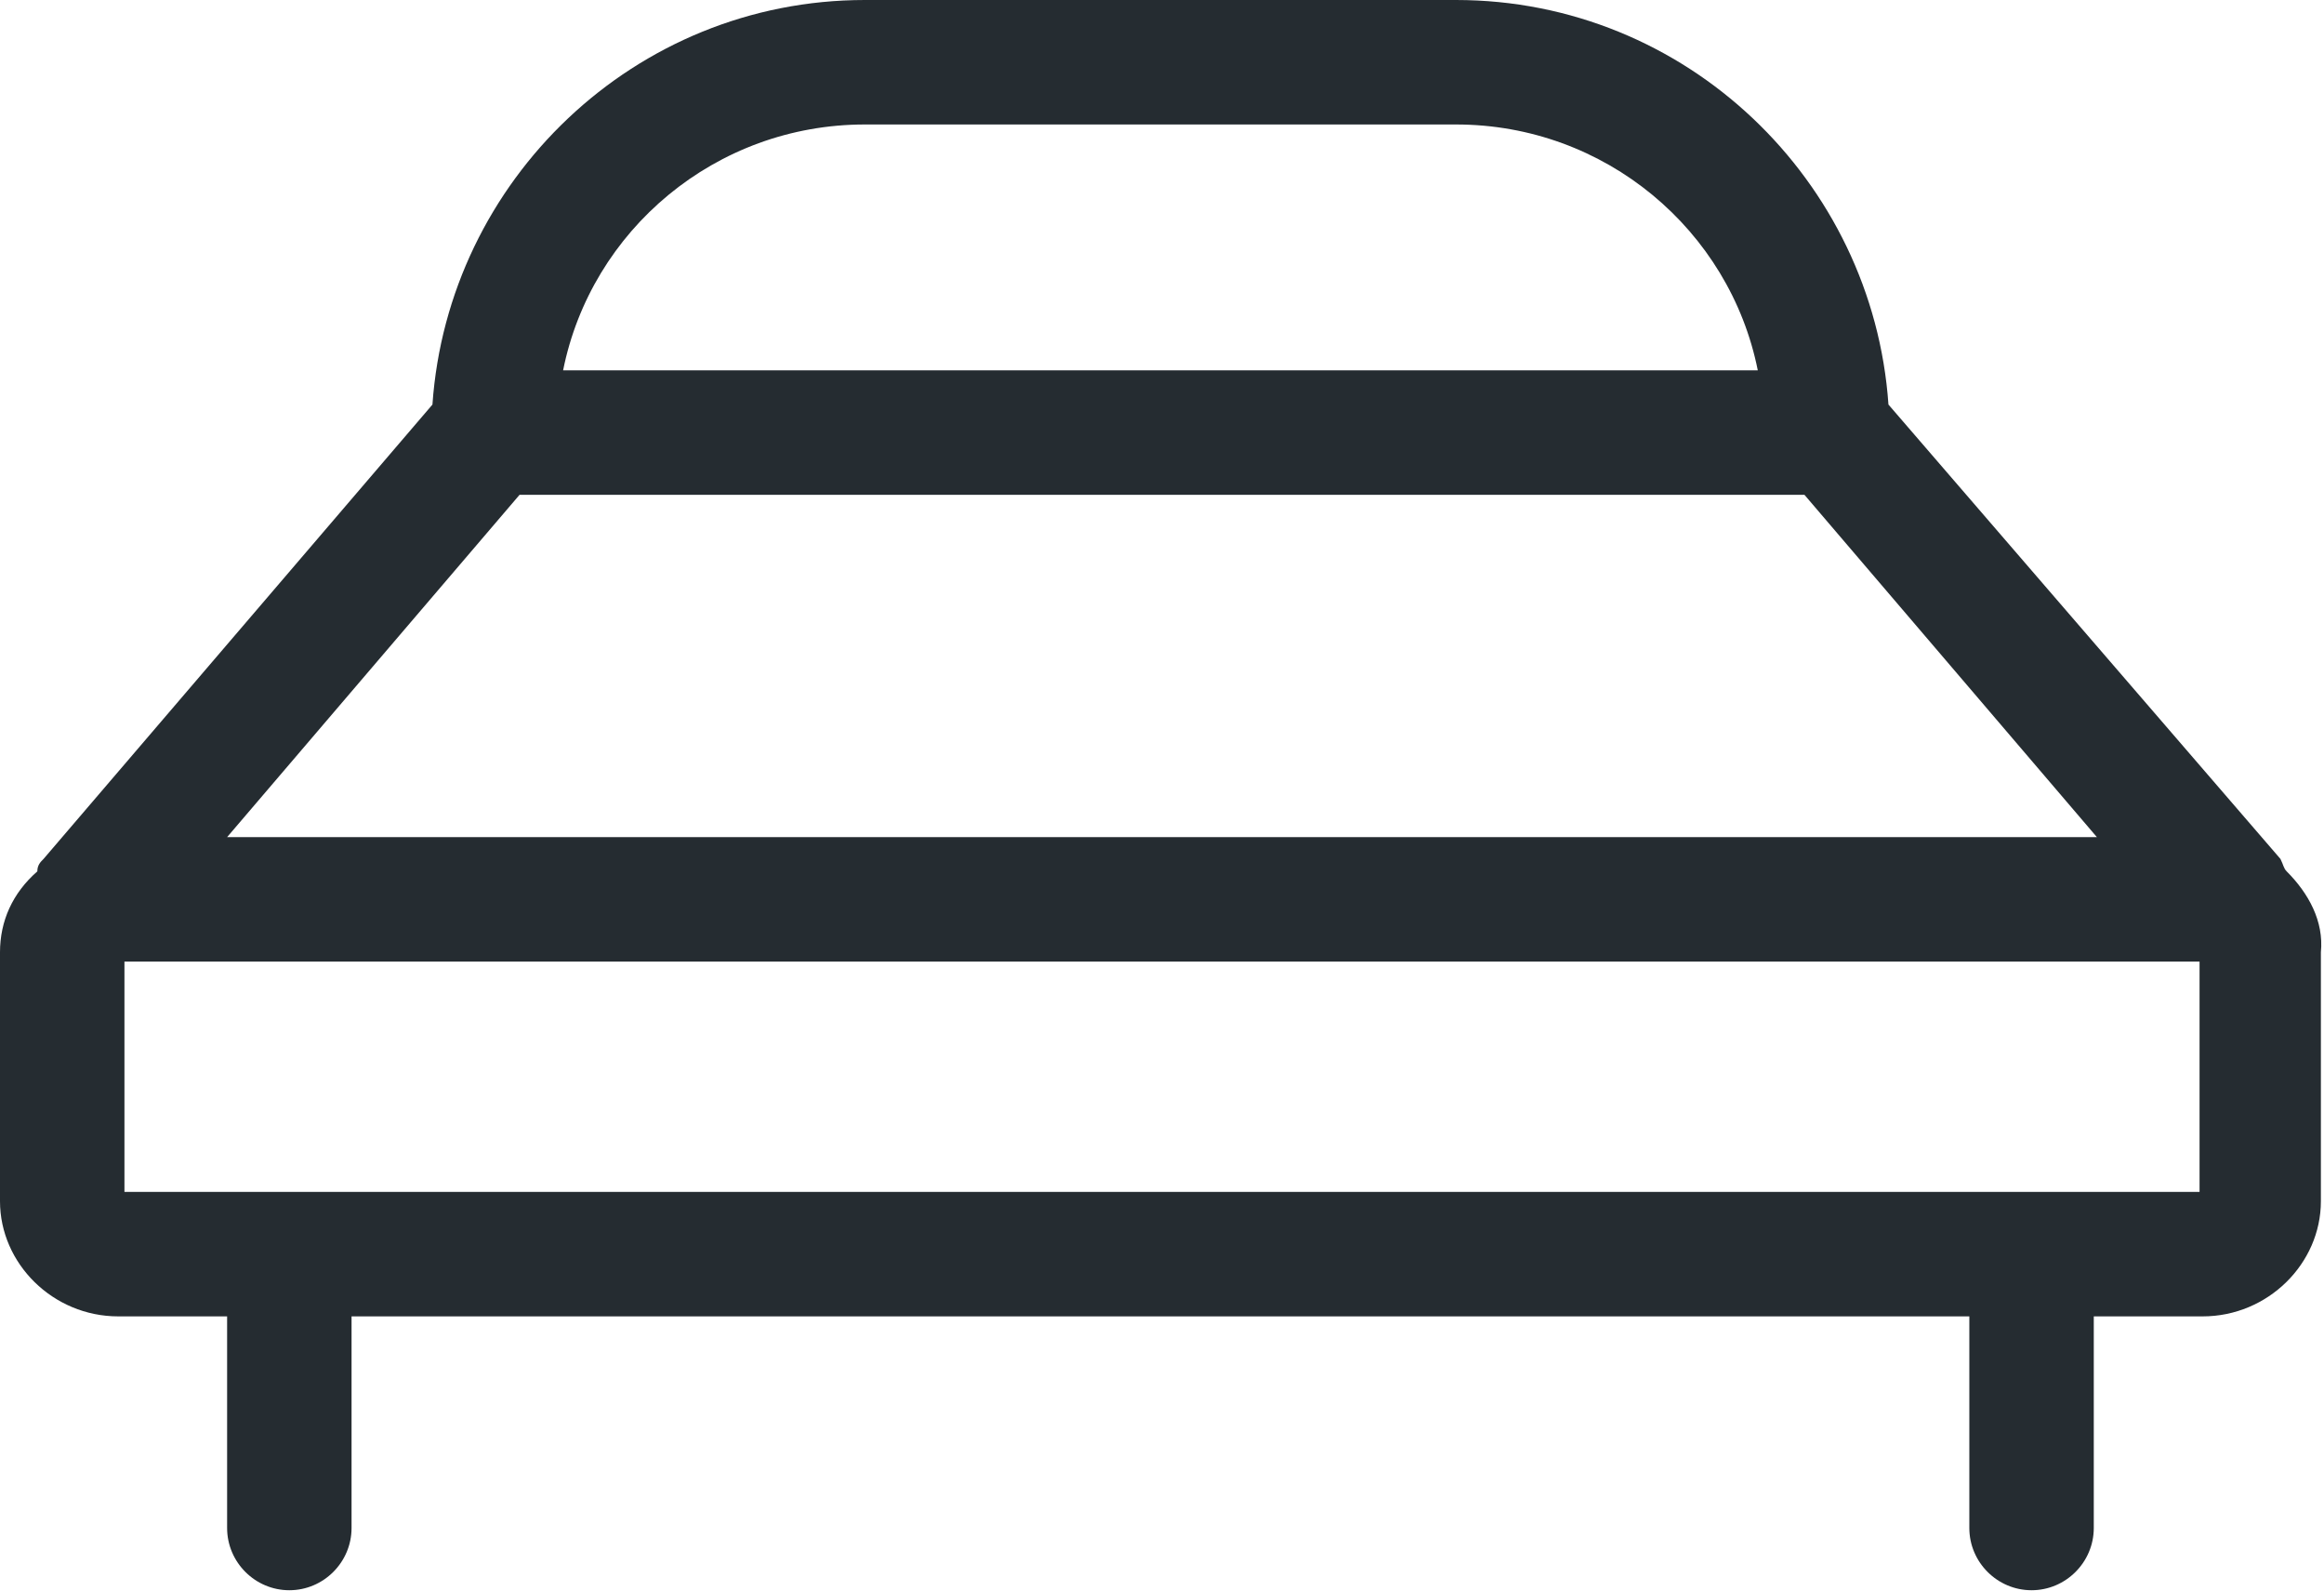
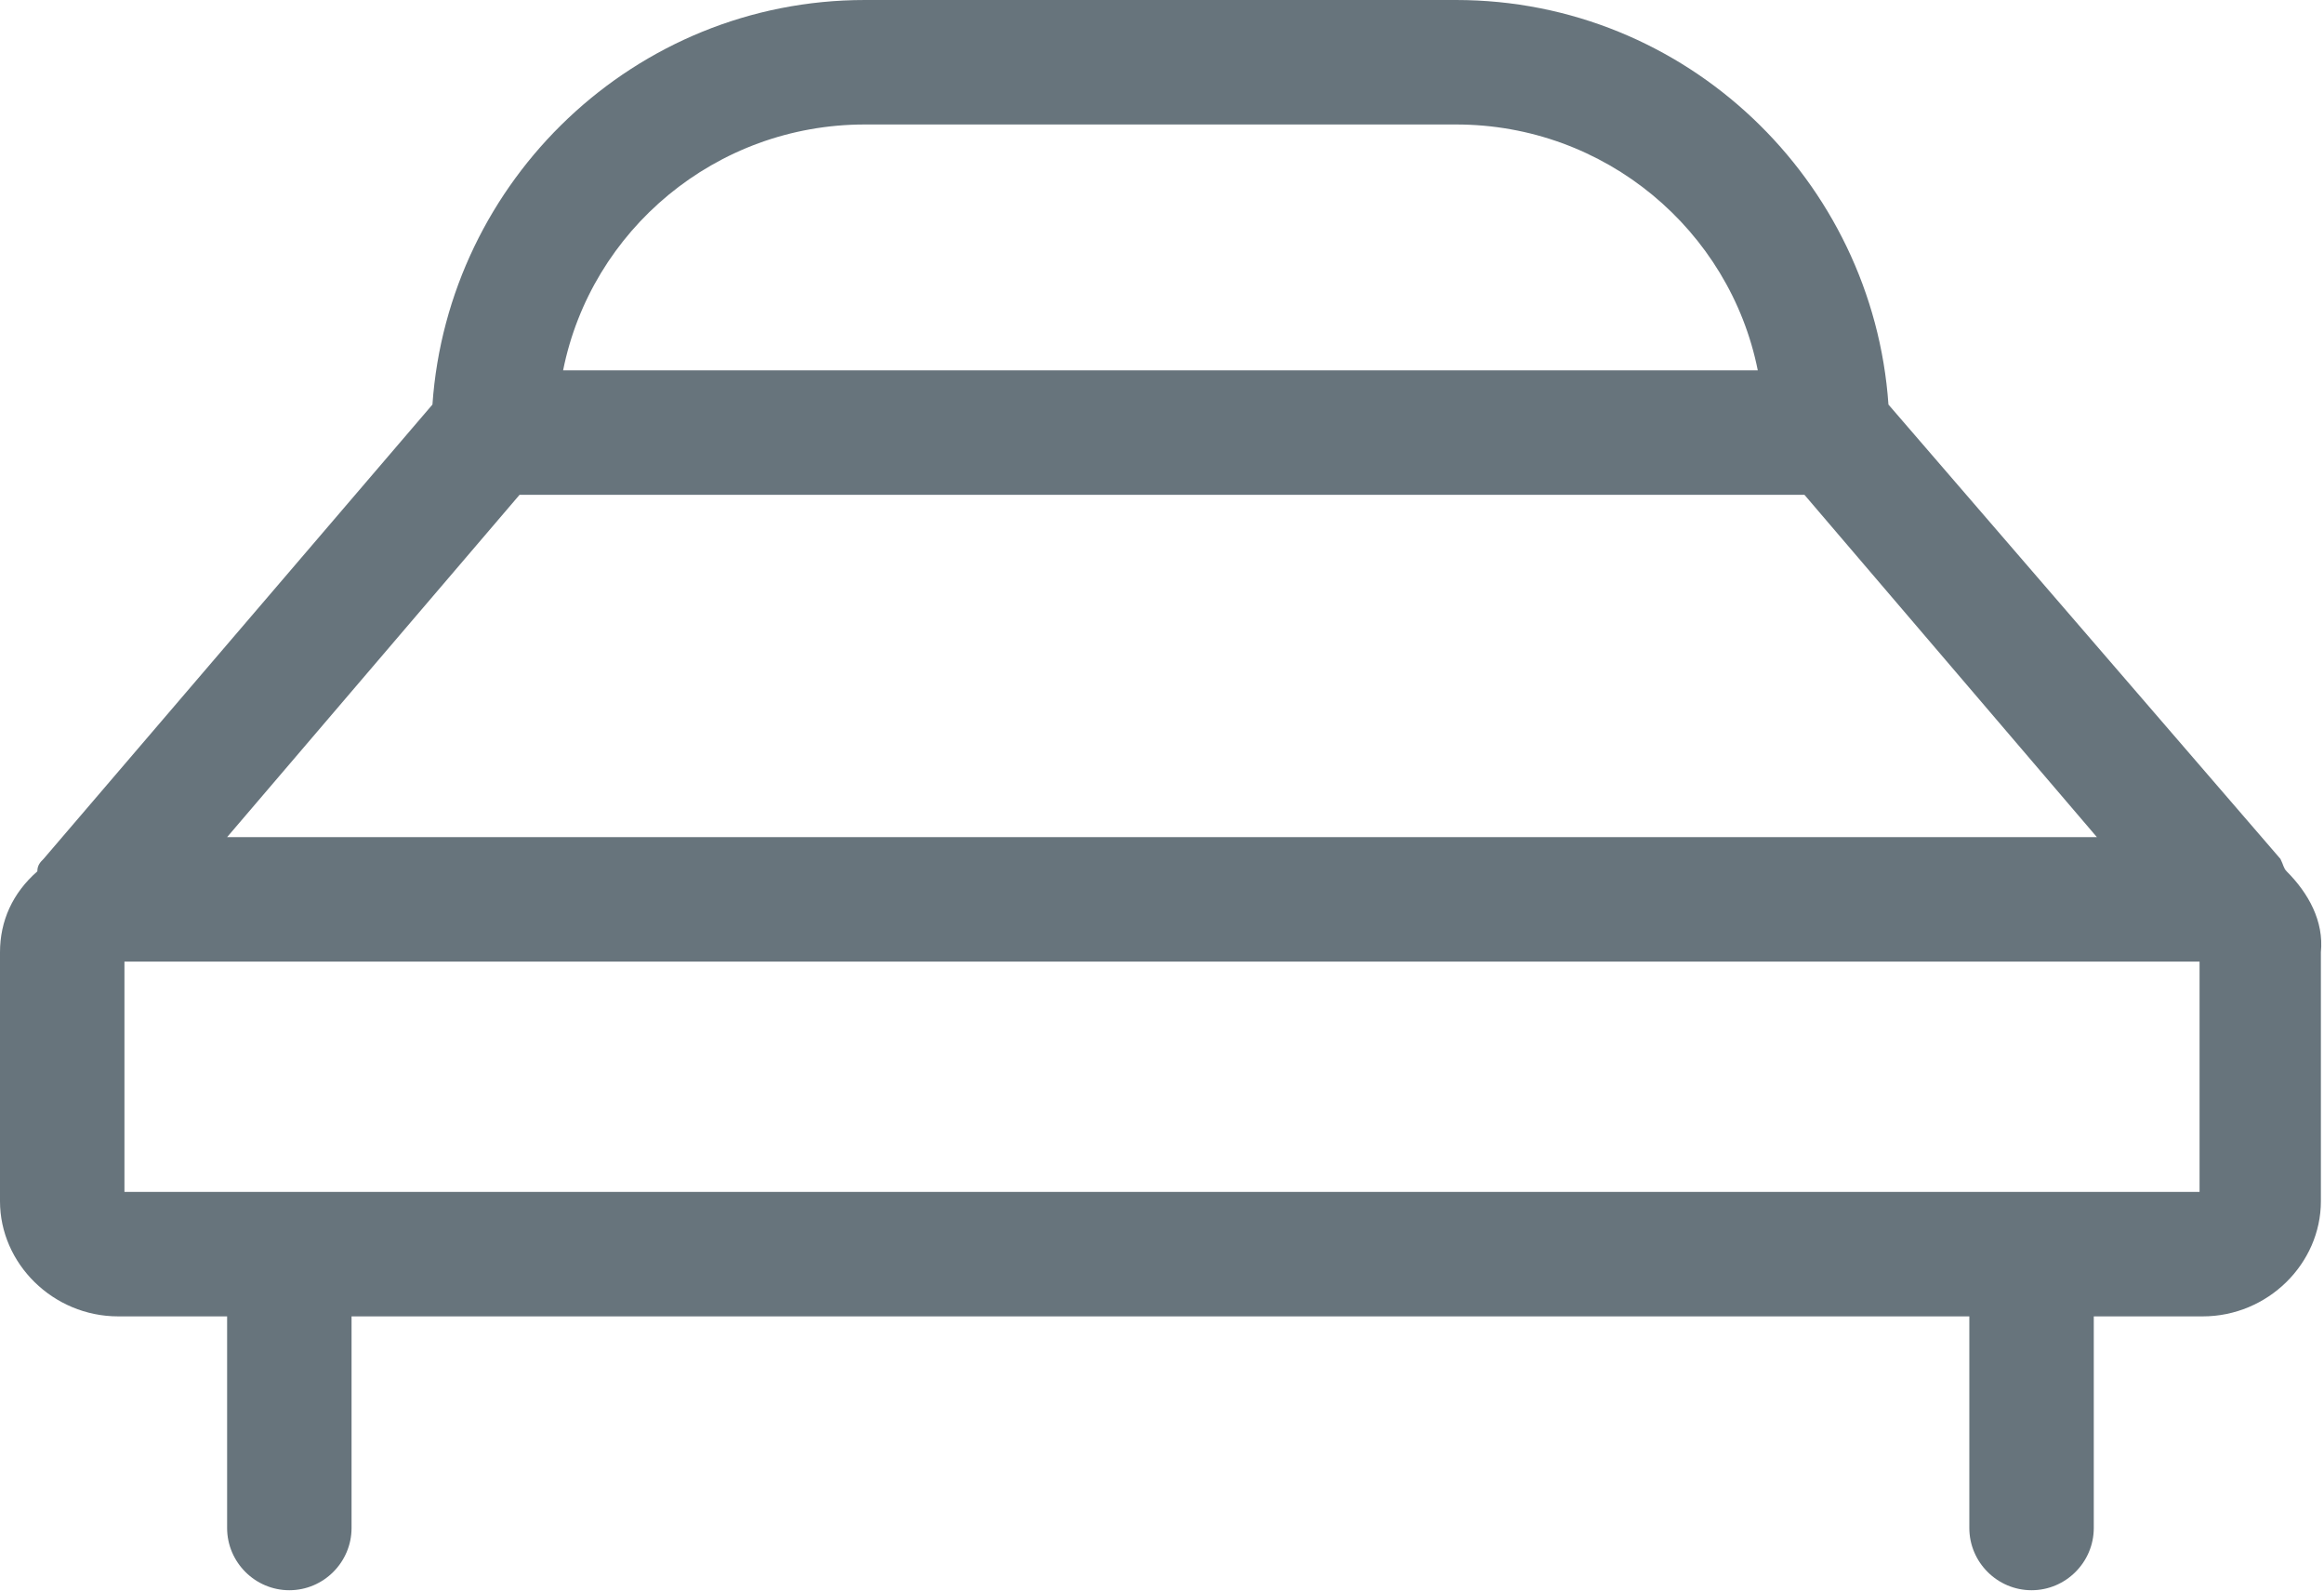
<svg xmlns="http://www.w3.org/2000/svg" version="1.1" id="Layer_1" x="0px" y="0px" viewBox="0 0 74.7 51.1" style="enable-background:new 0 0 74.7 51.1;" xml:space="preserve">
  <style type="text/css">
- 	.st0{fill:#252C31;}
+ 	.st0{fill:#67747C;}
</style>
  <path class="st0" d="M73.5,28c-0.1-0.1-0.1-0.2-0.2-0.4L60.7,13C60.2,5.8,54.2,0,46.8,0h-19c-7.4,0-13.4,5.8-13.9,13L1.4,27.6  c-0.1,0.1-0.2,0.2-0.2,0.4C0.4,28.7,0,29.6,0,30.6v8c0,2,1.7,3.7,3.8,3.7h3.5v6.8c0,1.1,0.9,2,2,2s2-0.9,2-2v-6.8h52v6.8  c0,1.1,0.9,2,2,2s2-0.9,2-2v-6.8h3.5c2.1,0,3.8-1.7,3.8-3.7v-8C74.7,29.6,74.2,28.7,73.5,28z M58,15.9l9.4,11H7.3l9.4-11H58z   M27.8,4h19c4.8,0,8.8,3.4,9.7,7.9H18.1C19,7.4,23,4,27.8,4z M70.7,38.3H4v-7.4h66.7V38.3z" />
</svg>
